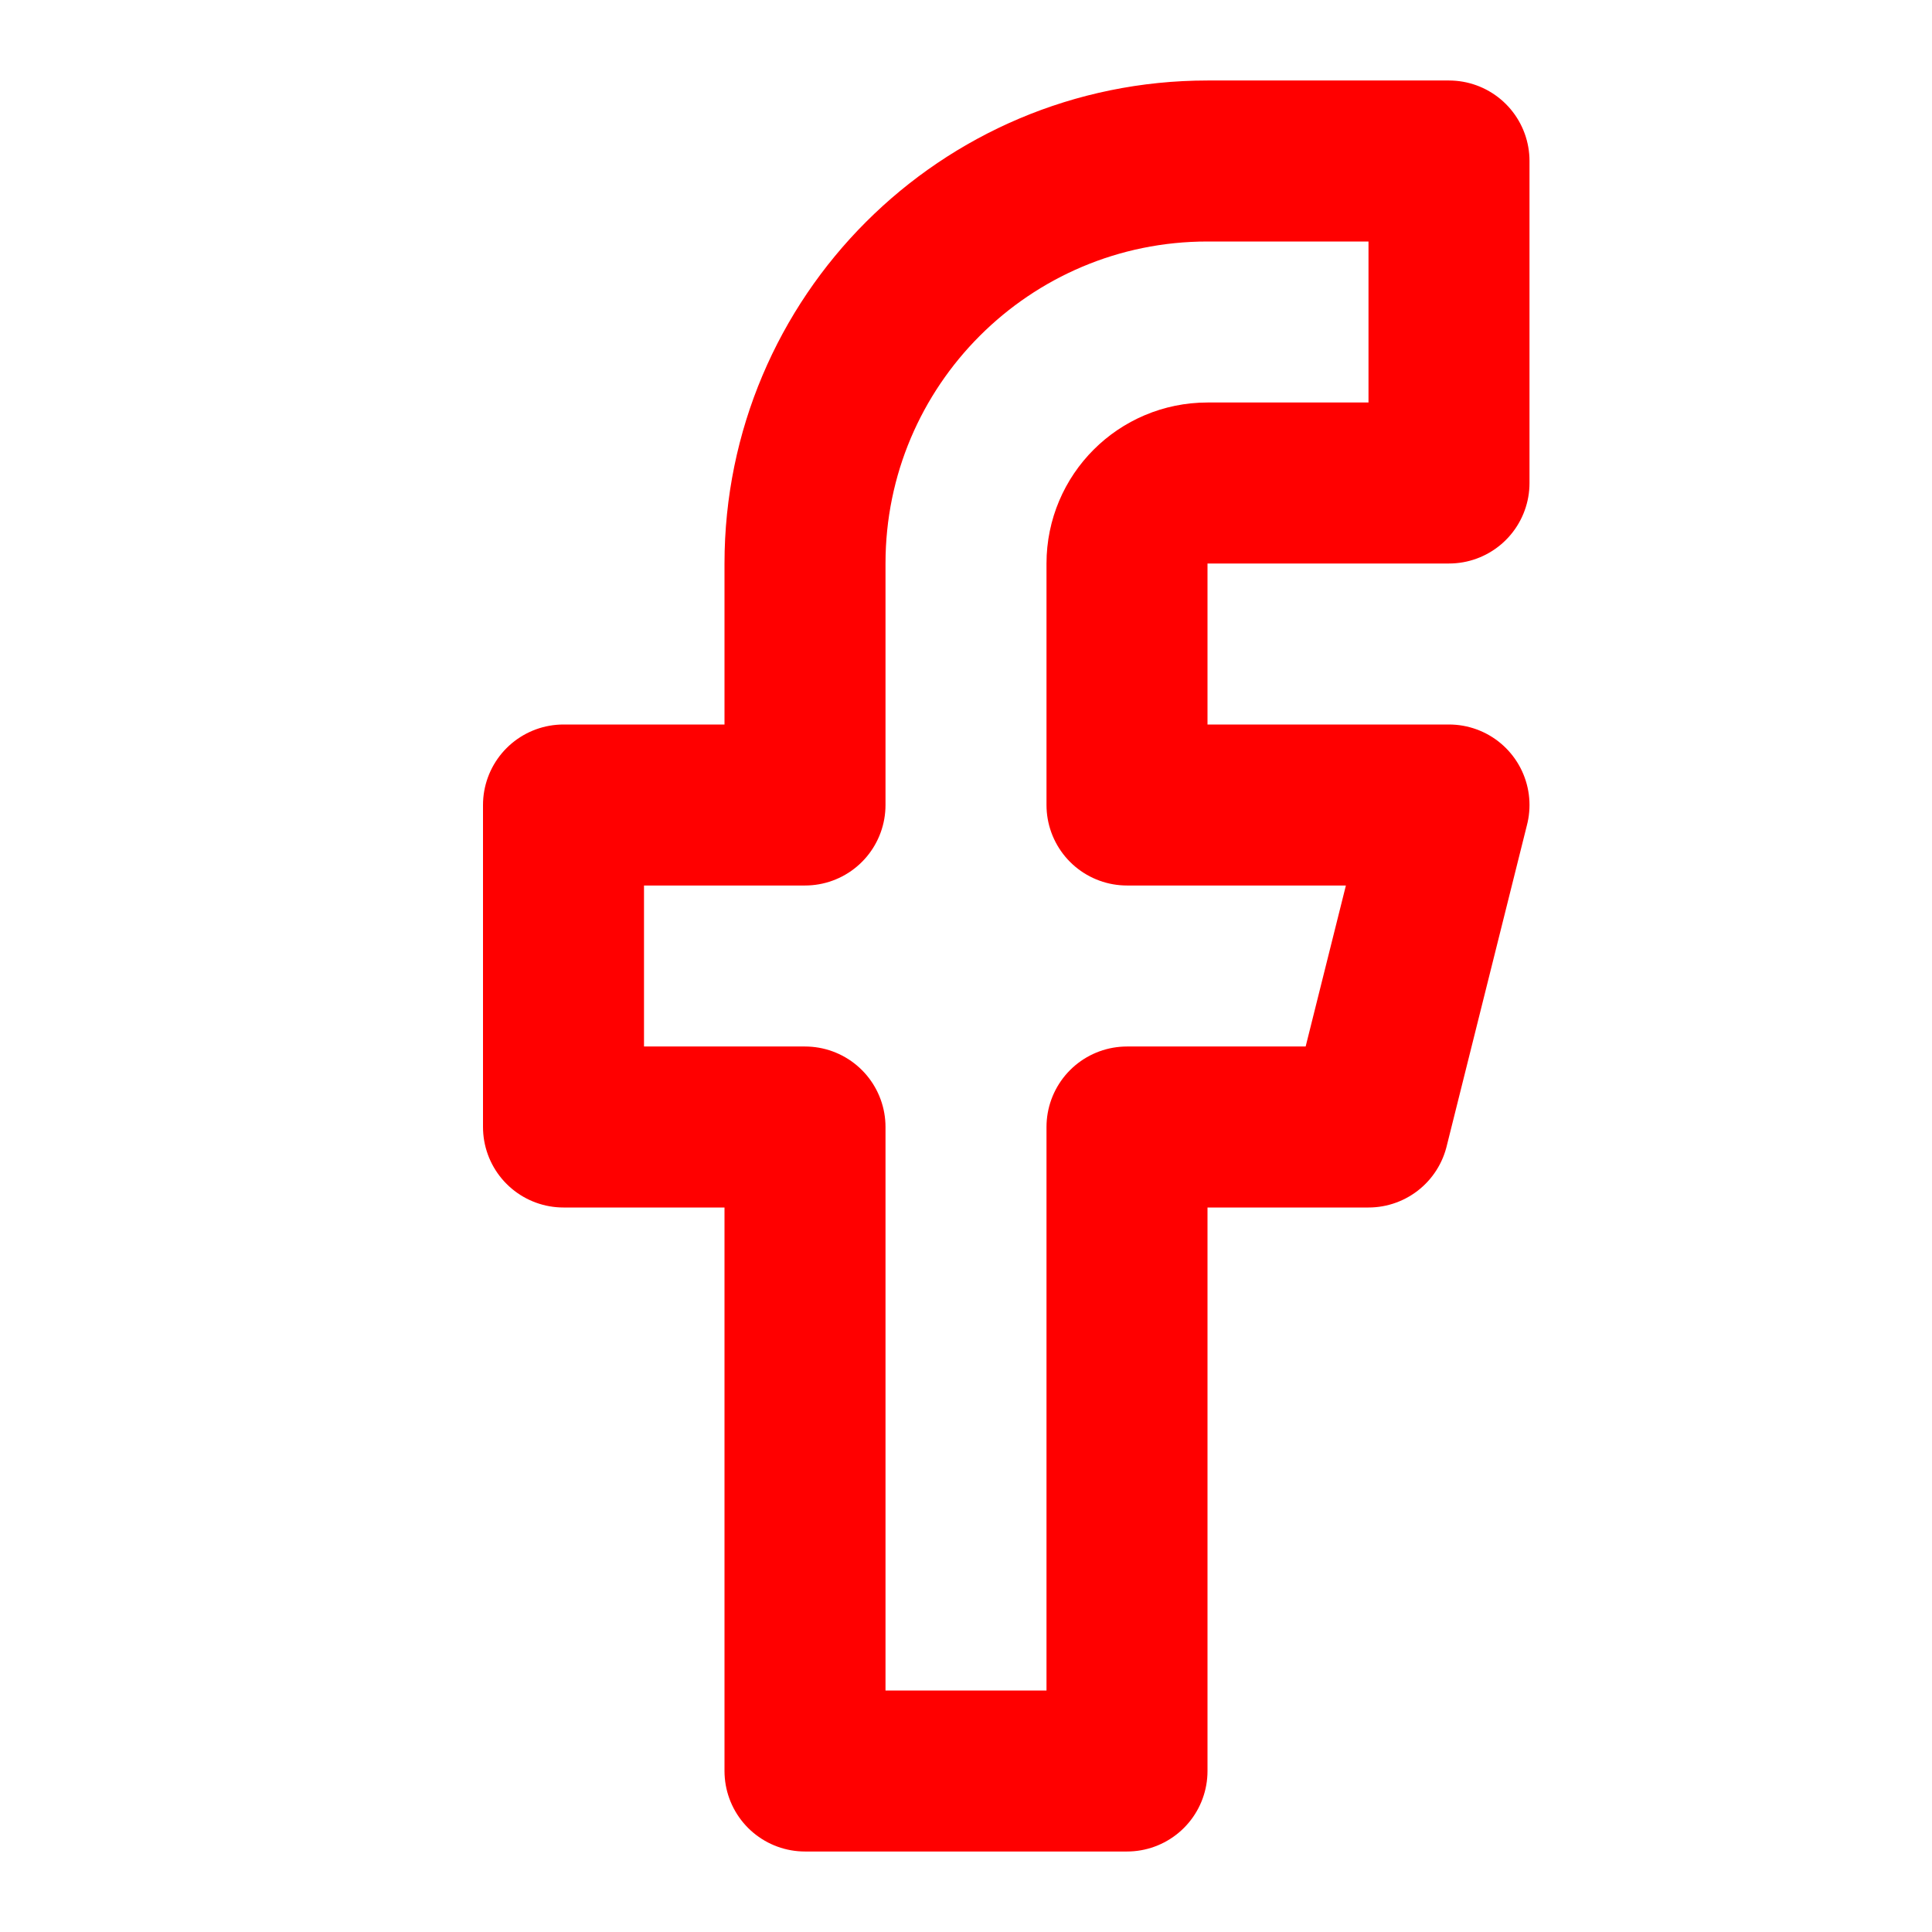
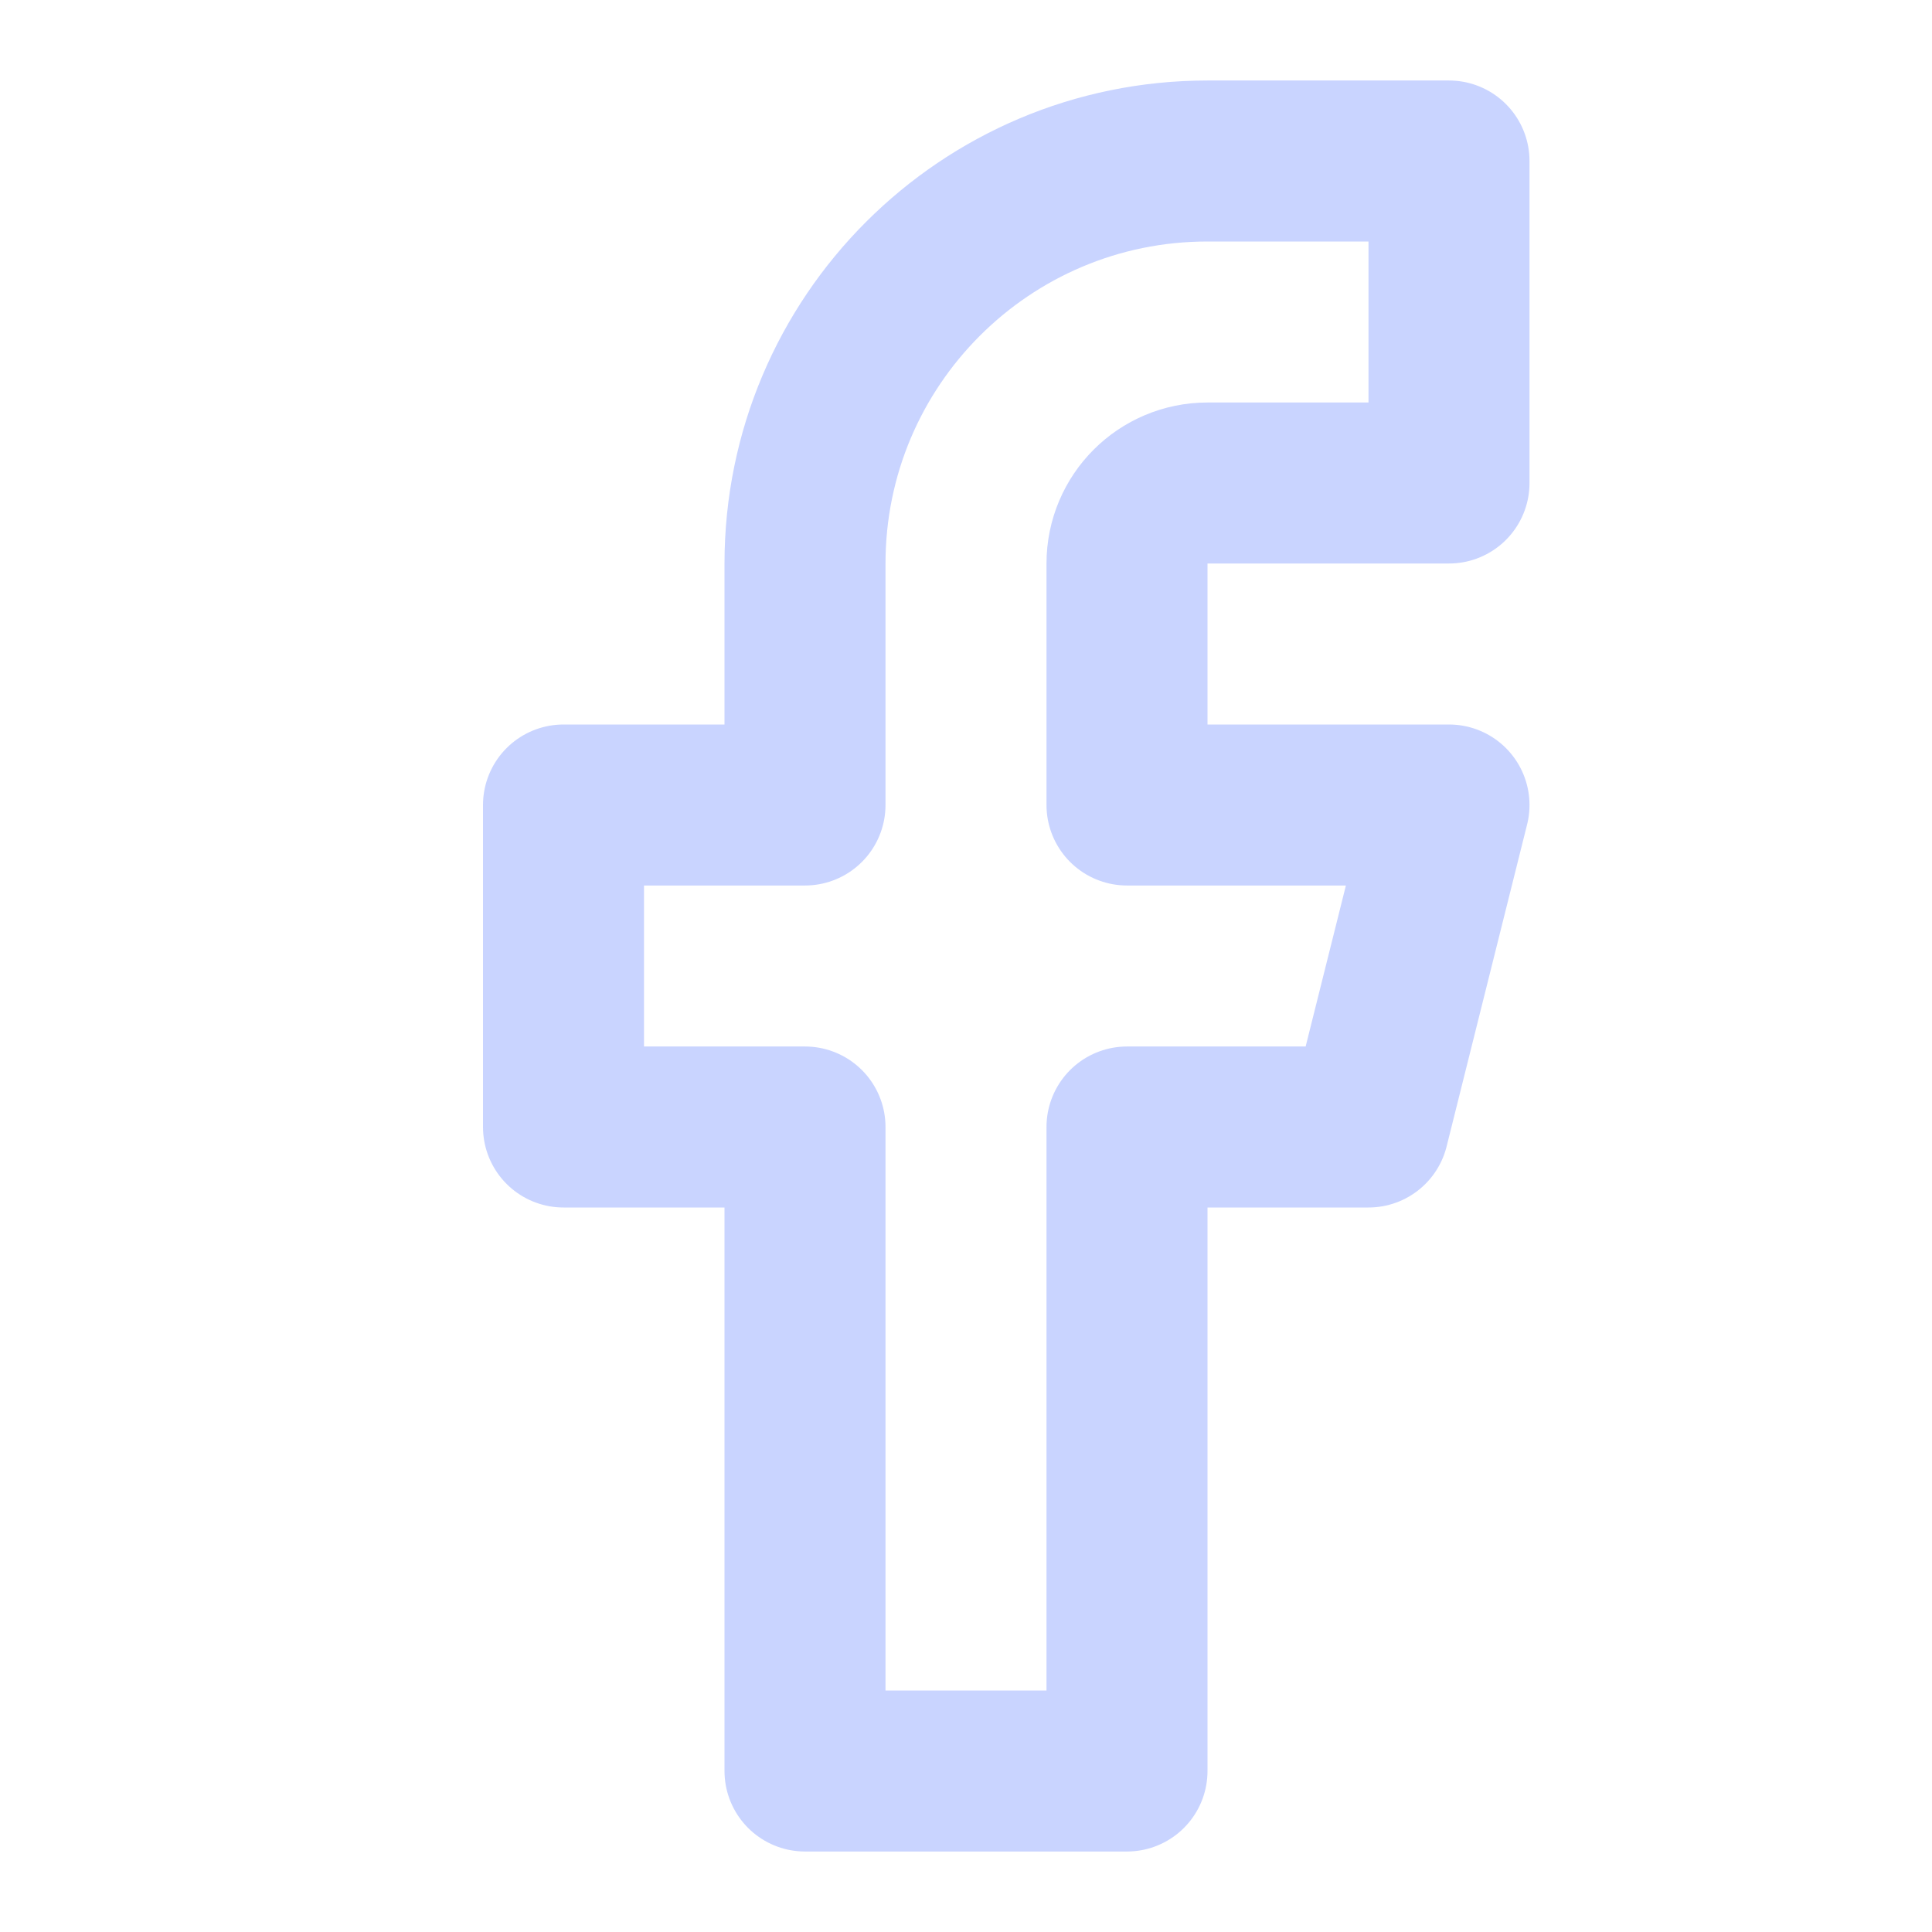
- <svg xmlns="http://www.w3.org/2000/svg" width="24" height="24" viewBox="0 0 24 24" fill="none" stroke="red" stroke-width="2" stroke-linecap="round" stroke-linejoin="round" class="feather feather-facebook">
+ <svg xmlns="http://www.w3.org/2000/svg" width="24" height="24" viewBox="0 0 24 24" fill="none" stroke="#c9d4ff" stroke-width="2" stroke-linecap="round" stroke-linejoin="round" class="feather feather-facebook">
  <path d="M18 2h-3a5 5 0 0 0-5 5v3H7v4h3v8h4v-8h3l1-4h-4V7a1 1 0 0 1 1-1h3z" />
</svg>
